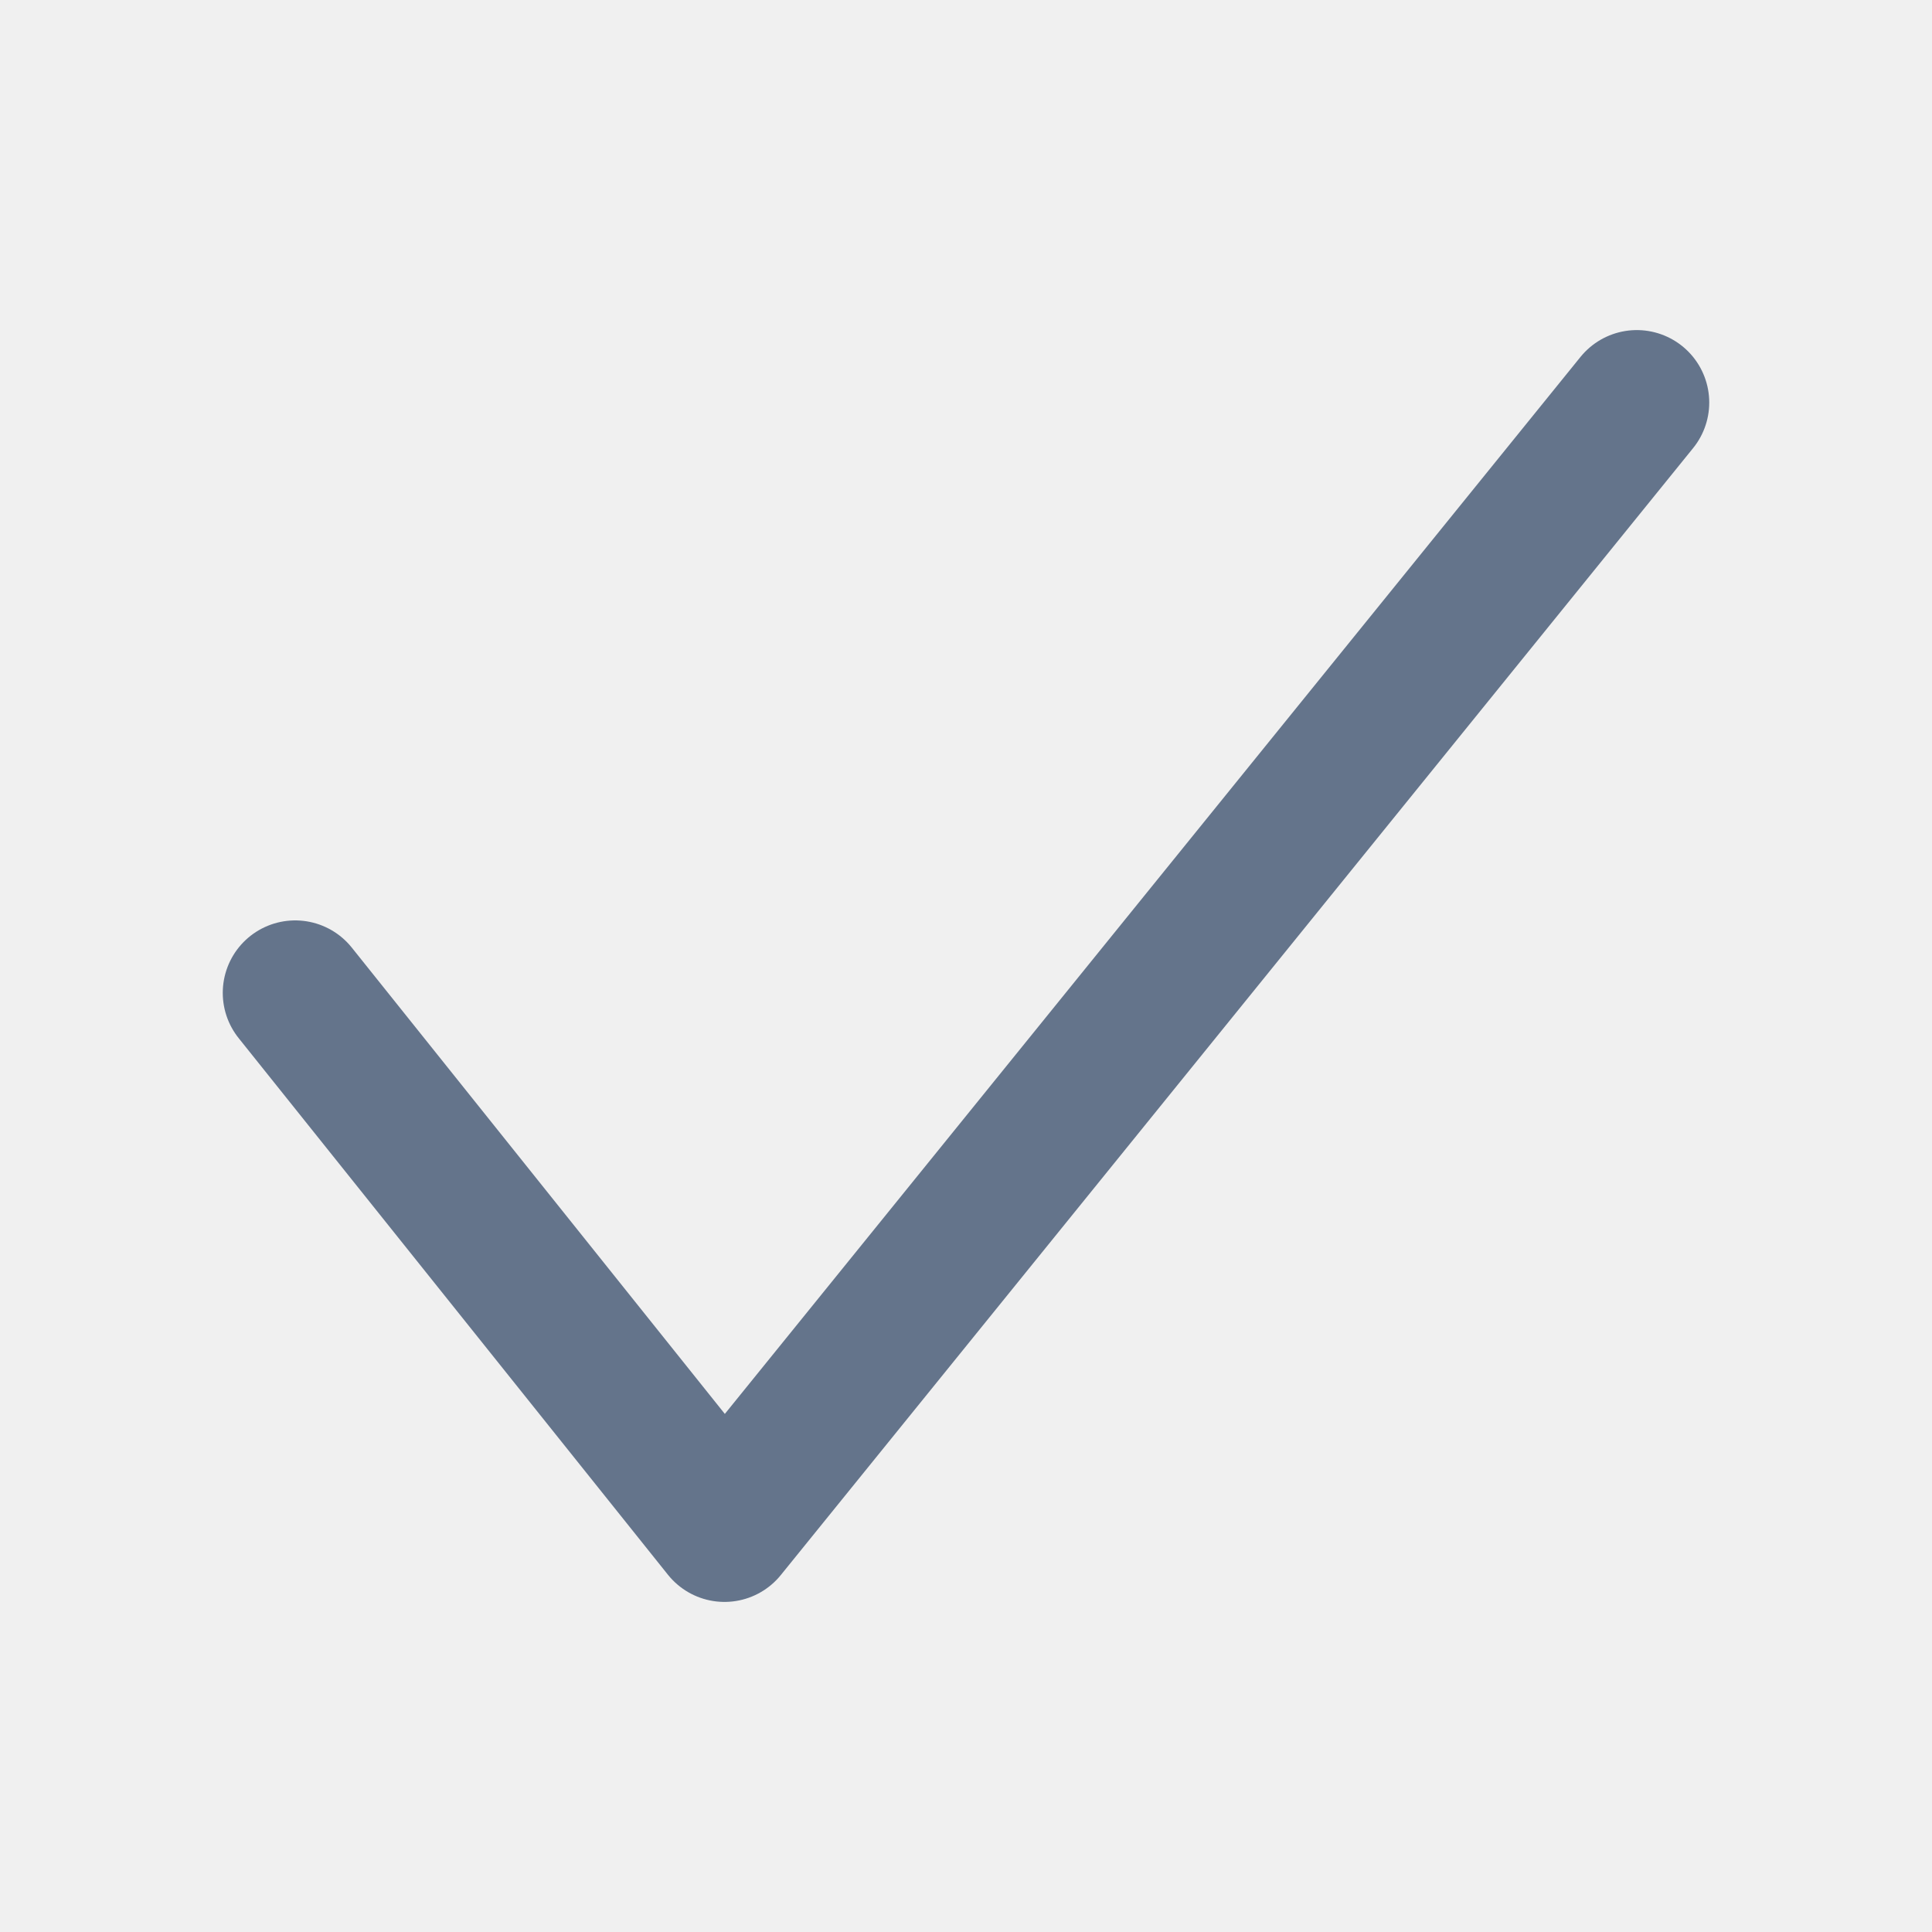
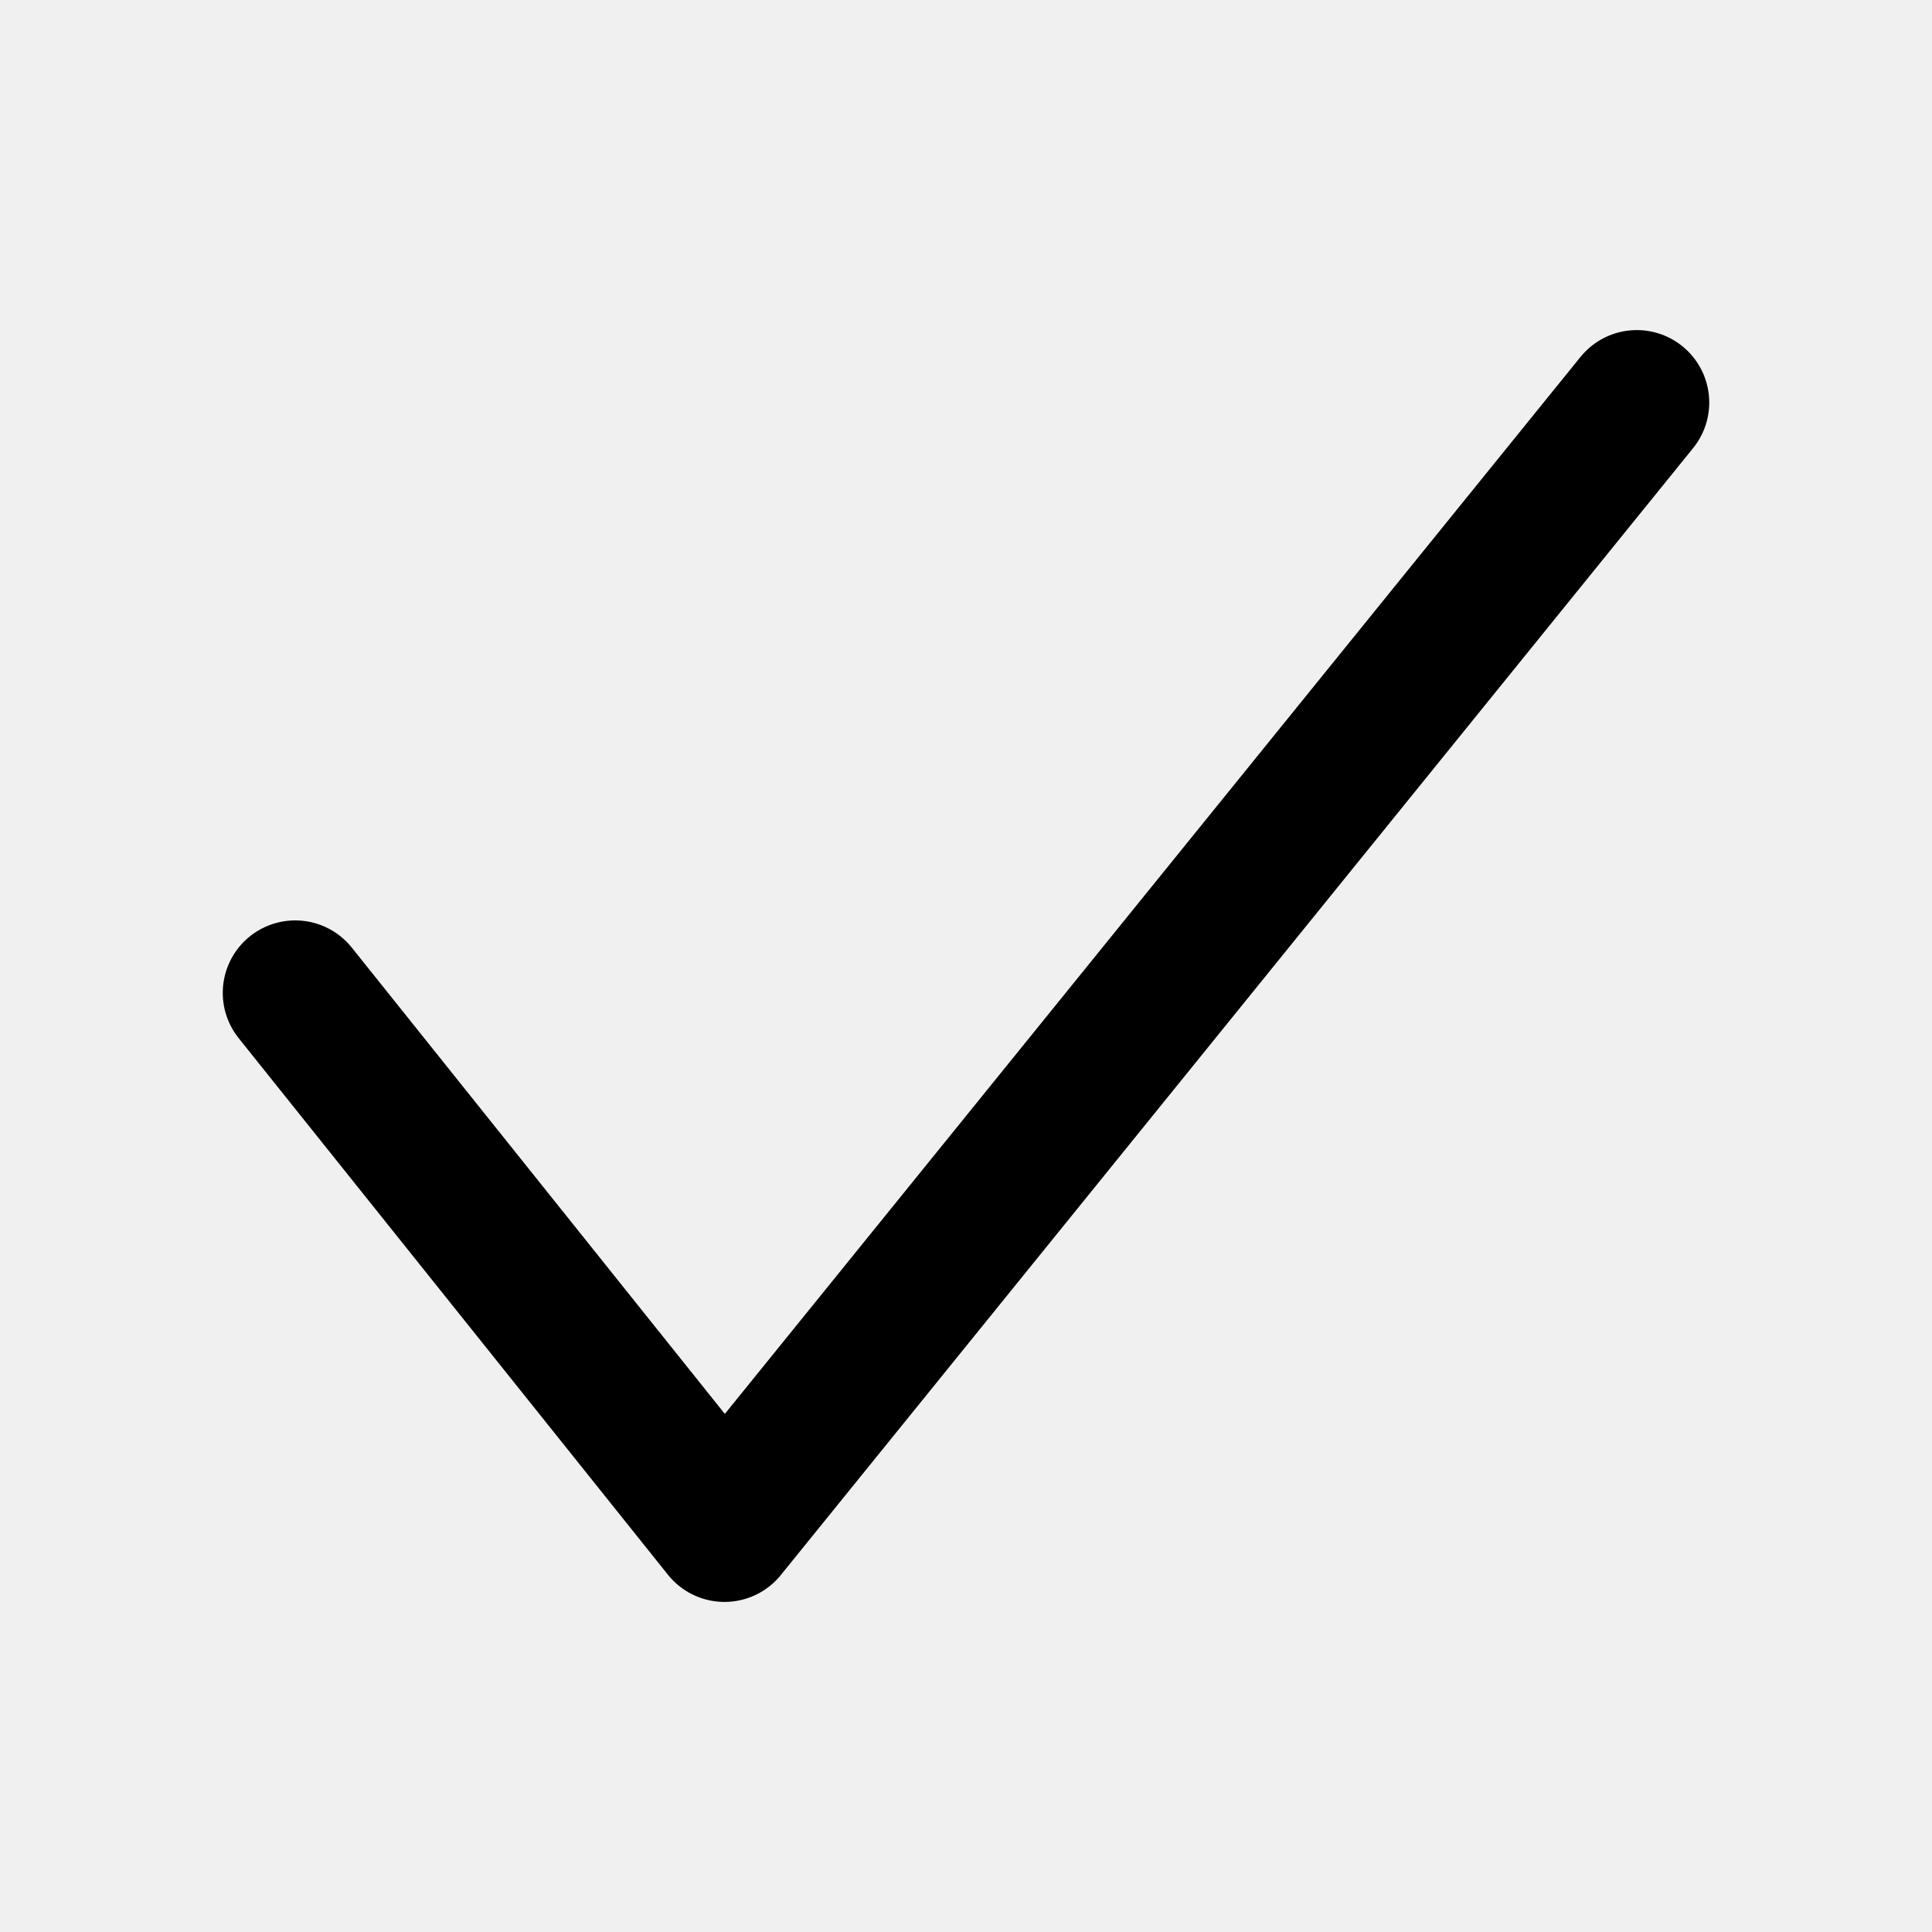
<svg xmlns="http://www.w3.org/2000/svg" width="20" height="20" viewBox="0 0 20 20" fill="none">
  <g clip-path="url(#clip0_3642_1158)">
-     <path d="M3.056 10.278L7.5 15.833L16.944 4.167" stroke="#64748B" stroke-width="1.5" stroke-linecap="round" stroke-linejoin="round" />
+     <path d="M3.056 10.278L7.5 15.833L16.944 4.167" stroke="currentColor" stroke-width="1.5" stroke-linecap="round" stroke-linejoin="round" />
  </g>
  <defs>
    <clipPath id="clip0_3642_1158">
      <rect width="20" height="20" fill="white" />
    </clipPath>
  </defs>
</svg>
